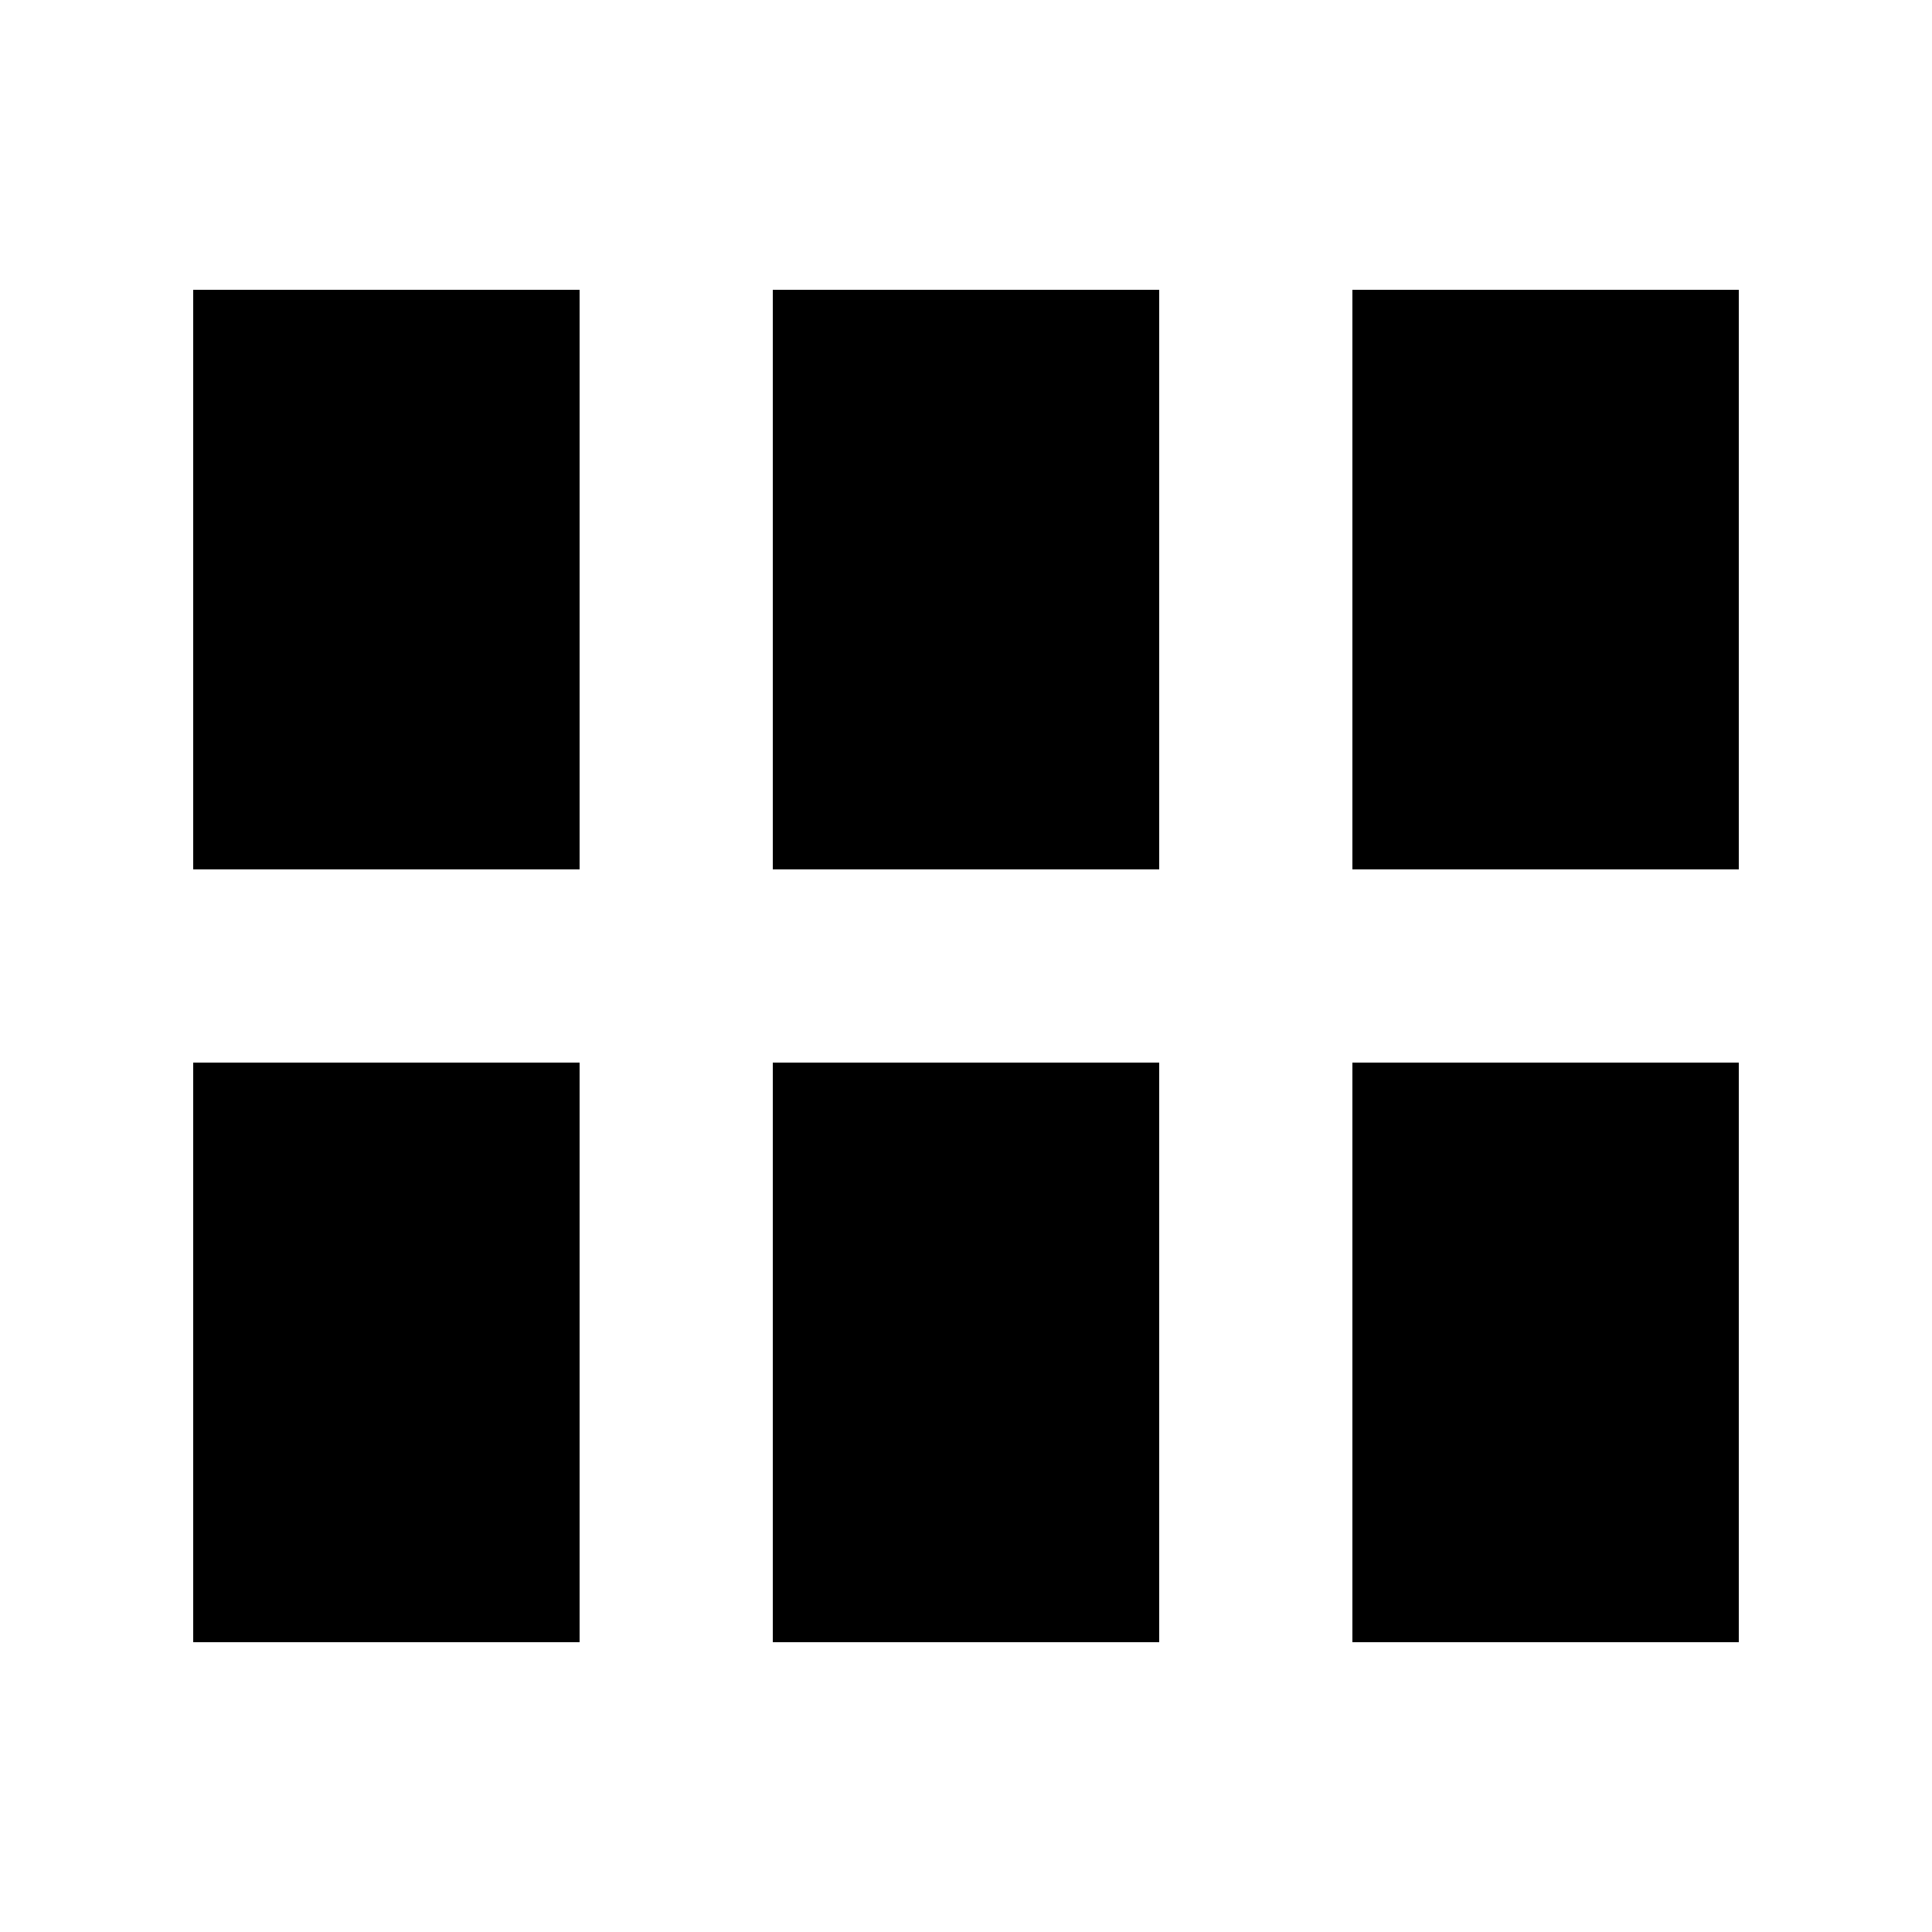
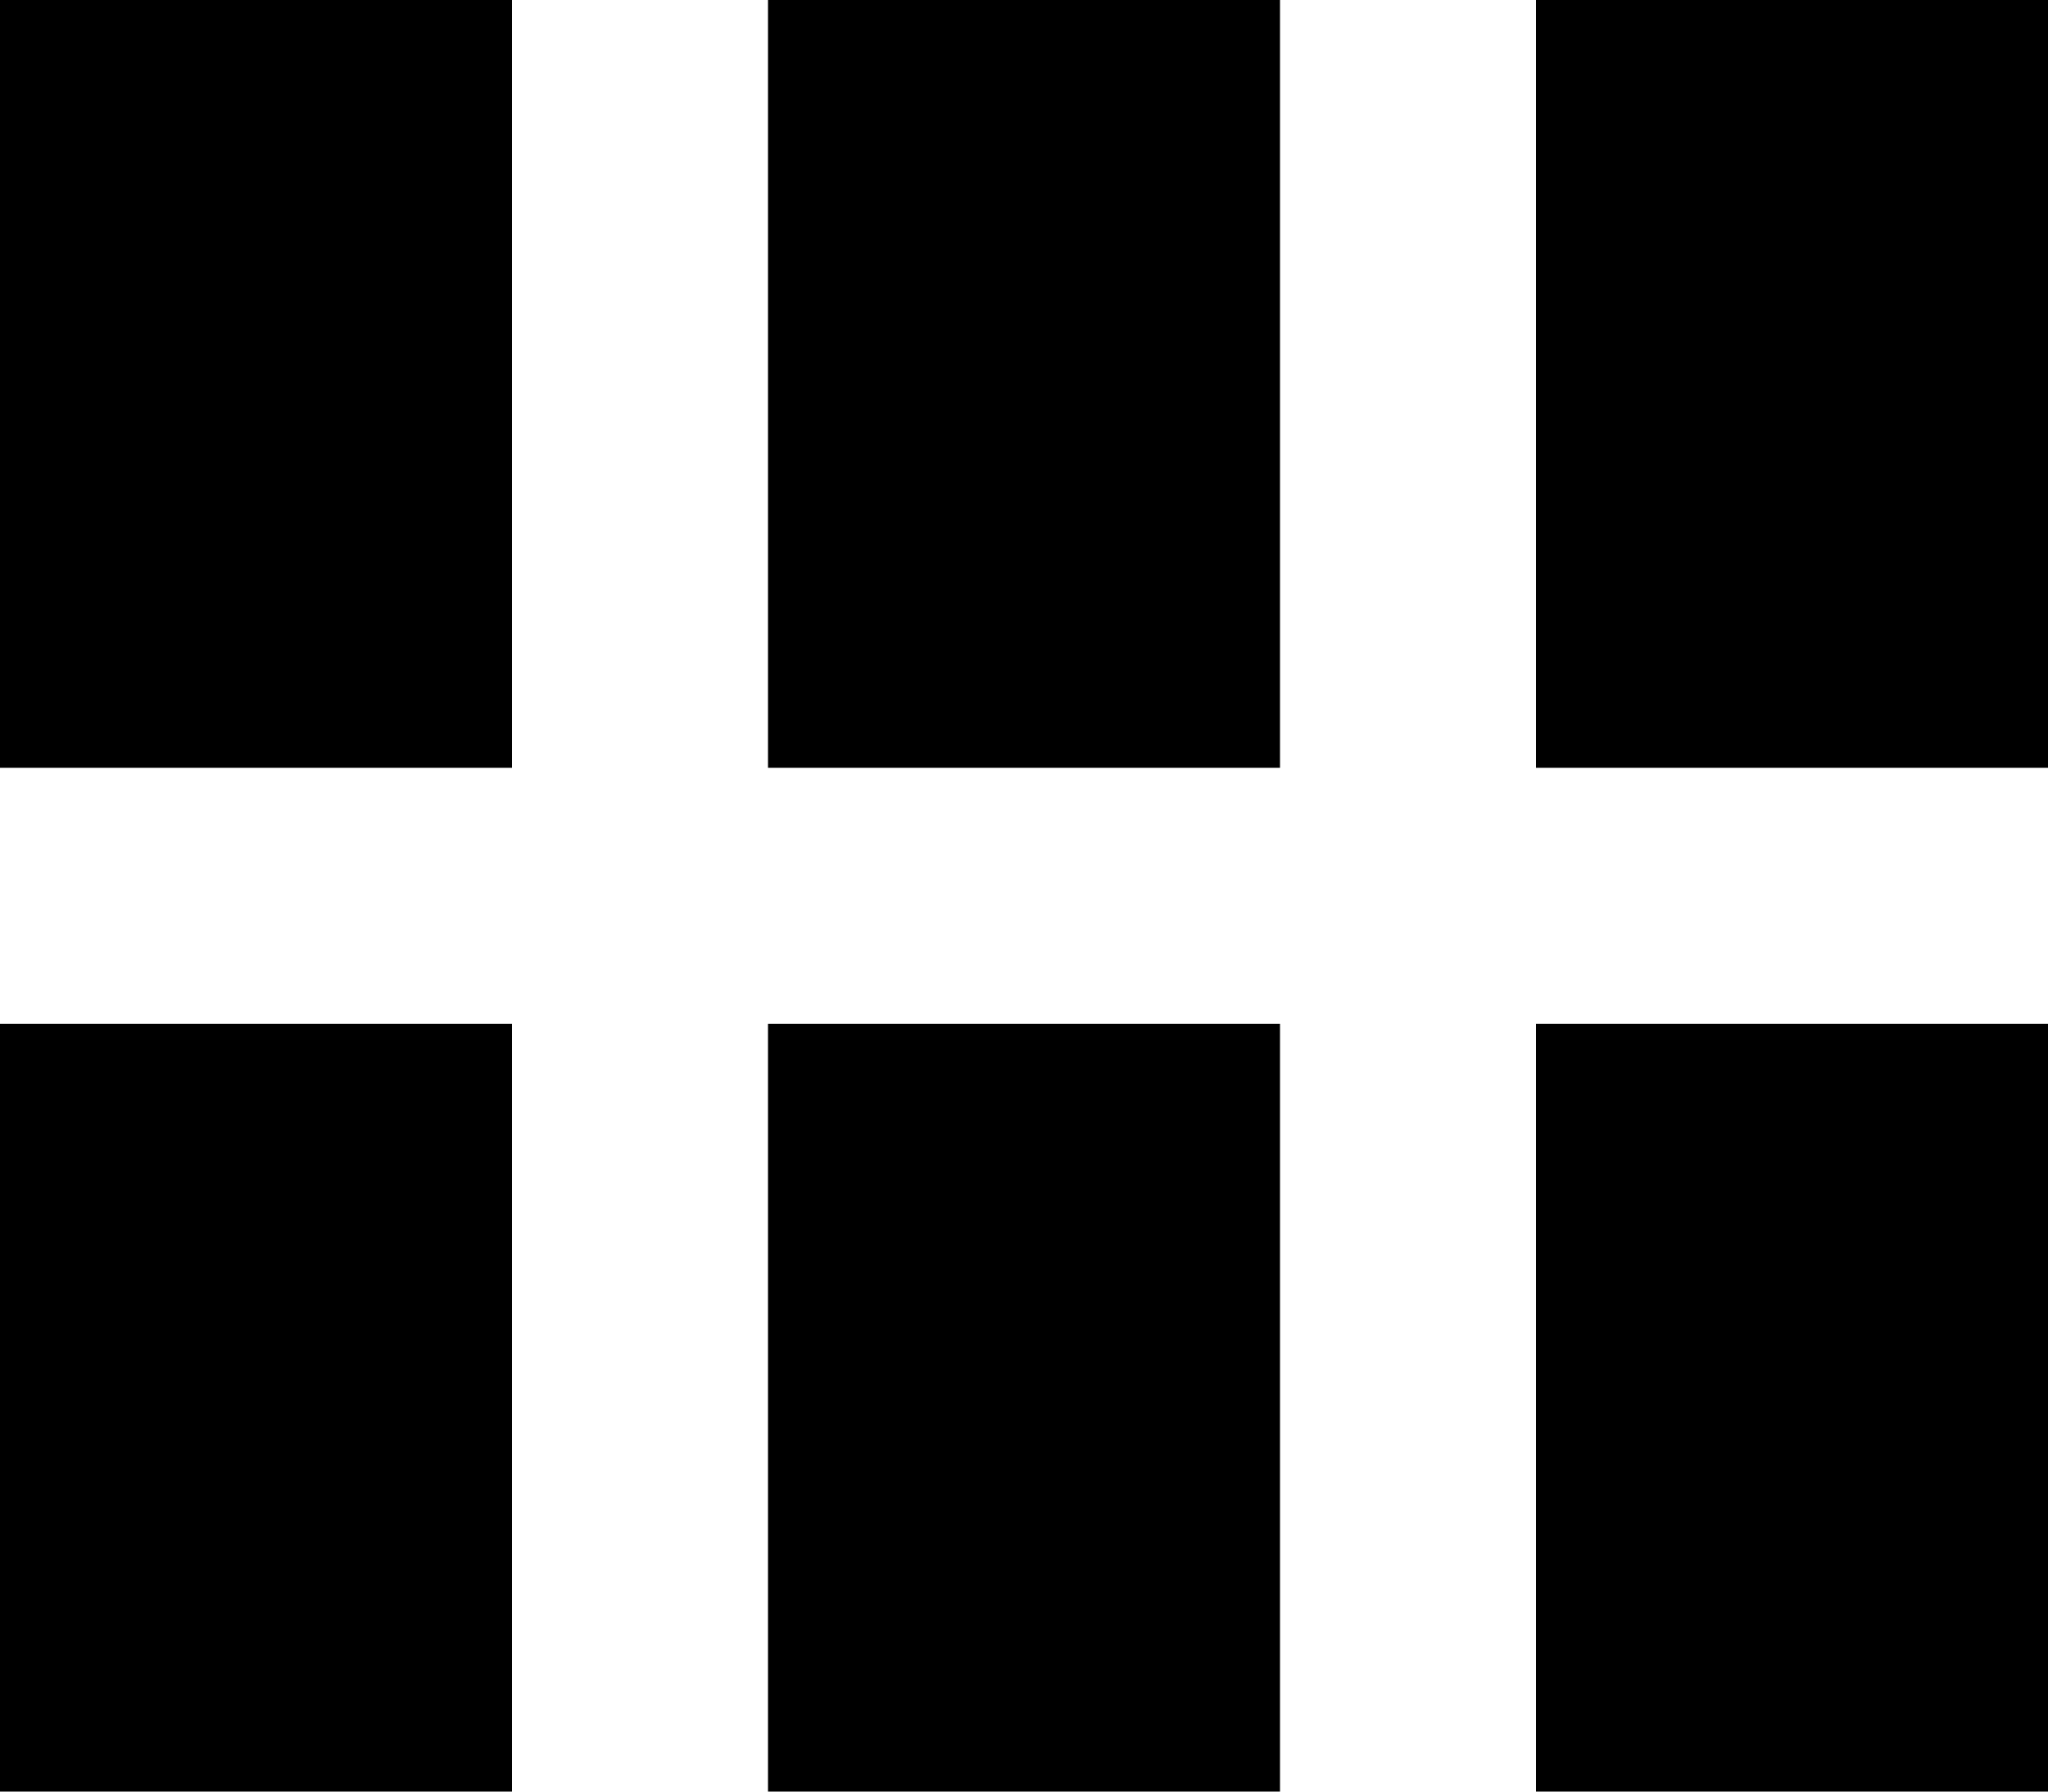
- <svg xmlns="http://www.w3.org/2000/svg" width="20" height="20" viewBox="0 0 20 20" fill="none">
-   <path d="M6 3H2V9H6V3Z" fill="black" />
-   <path d="M18 3H14V9H18V3Z" fill="black" />
-   <path d="M12 3H8V9H12V3Z" fill="black" />
-   <path d="M6 11H2V17H6V11Z" fill="black" />
-   <path d="M18 11H14V17H18V11Z" fill="black" />
-   <path d="M12 11H8V17H12V11Z" fill="black" />
+ <svg xmlns="http://www.w3.org/2000/svg" width="16" height="14" viewBox="0 0 16 14" fill="none">
+   <path d="M4 0H0V6H4V0Z" fill="black" />
+   <path d="M16 0H12V6H16V0Z" fill="black" />
+   <path d="M10 0H6V6H10V0Z" fill="black" />
+   <path d="M4 8H0V14H4V8Z" fill="black" />
+   <path d="M16 8H12V14H16V8Z" fill="black" />
+   <path d="M10 8H6V14H10V8Z" fill="black" />
</svg>
